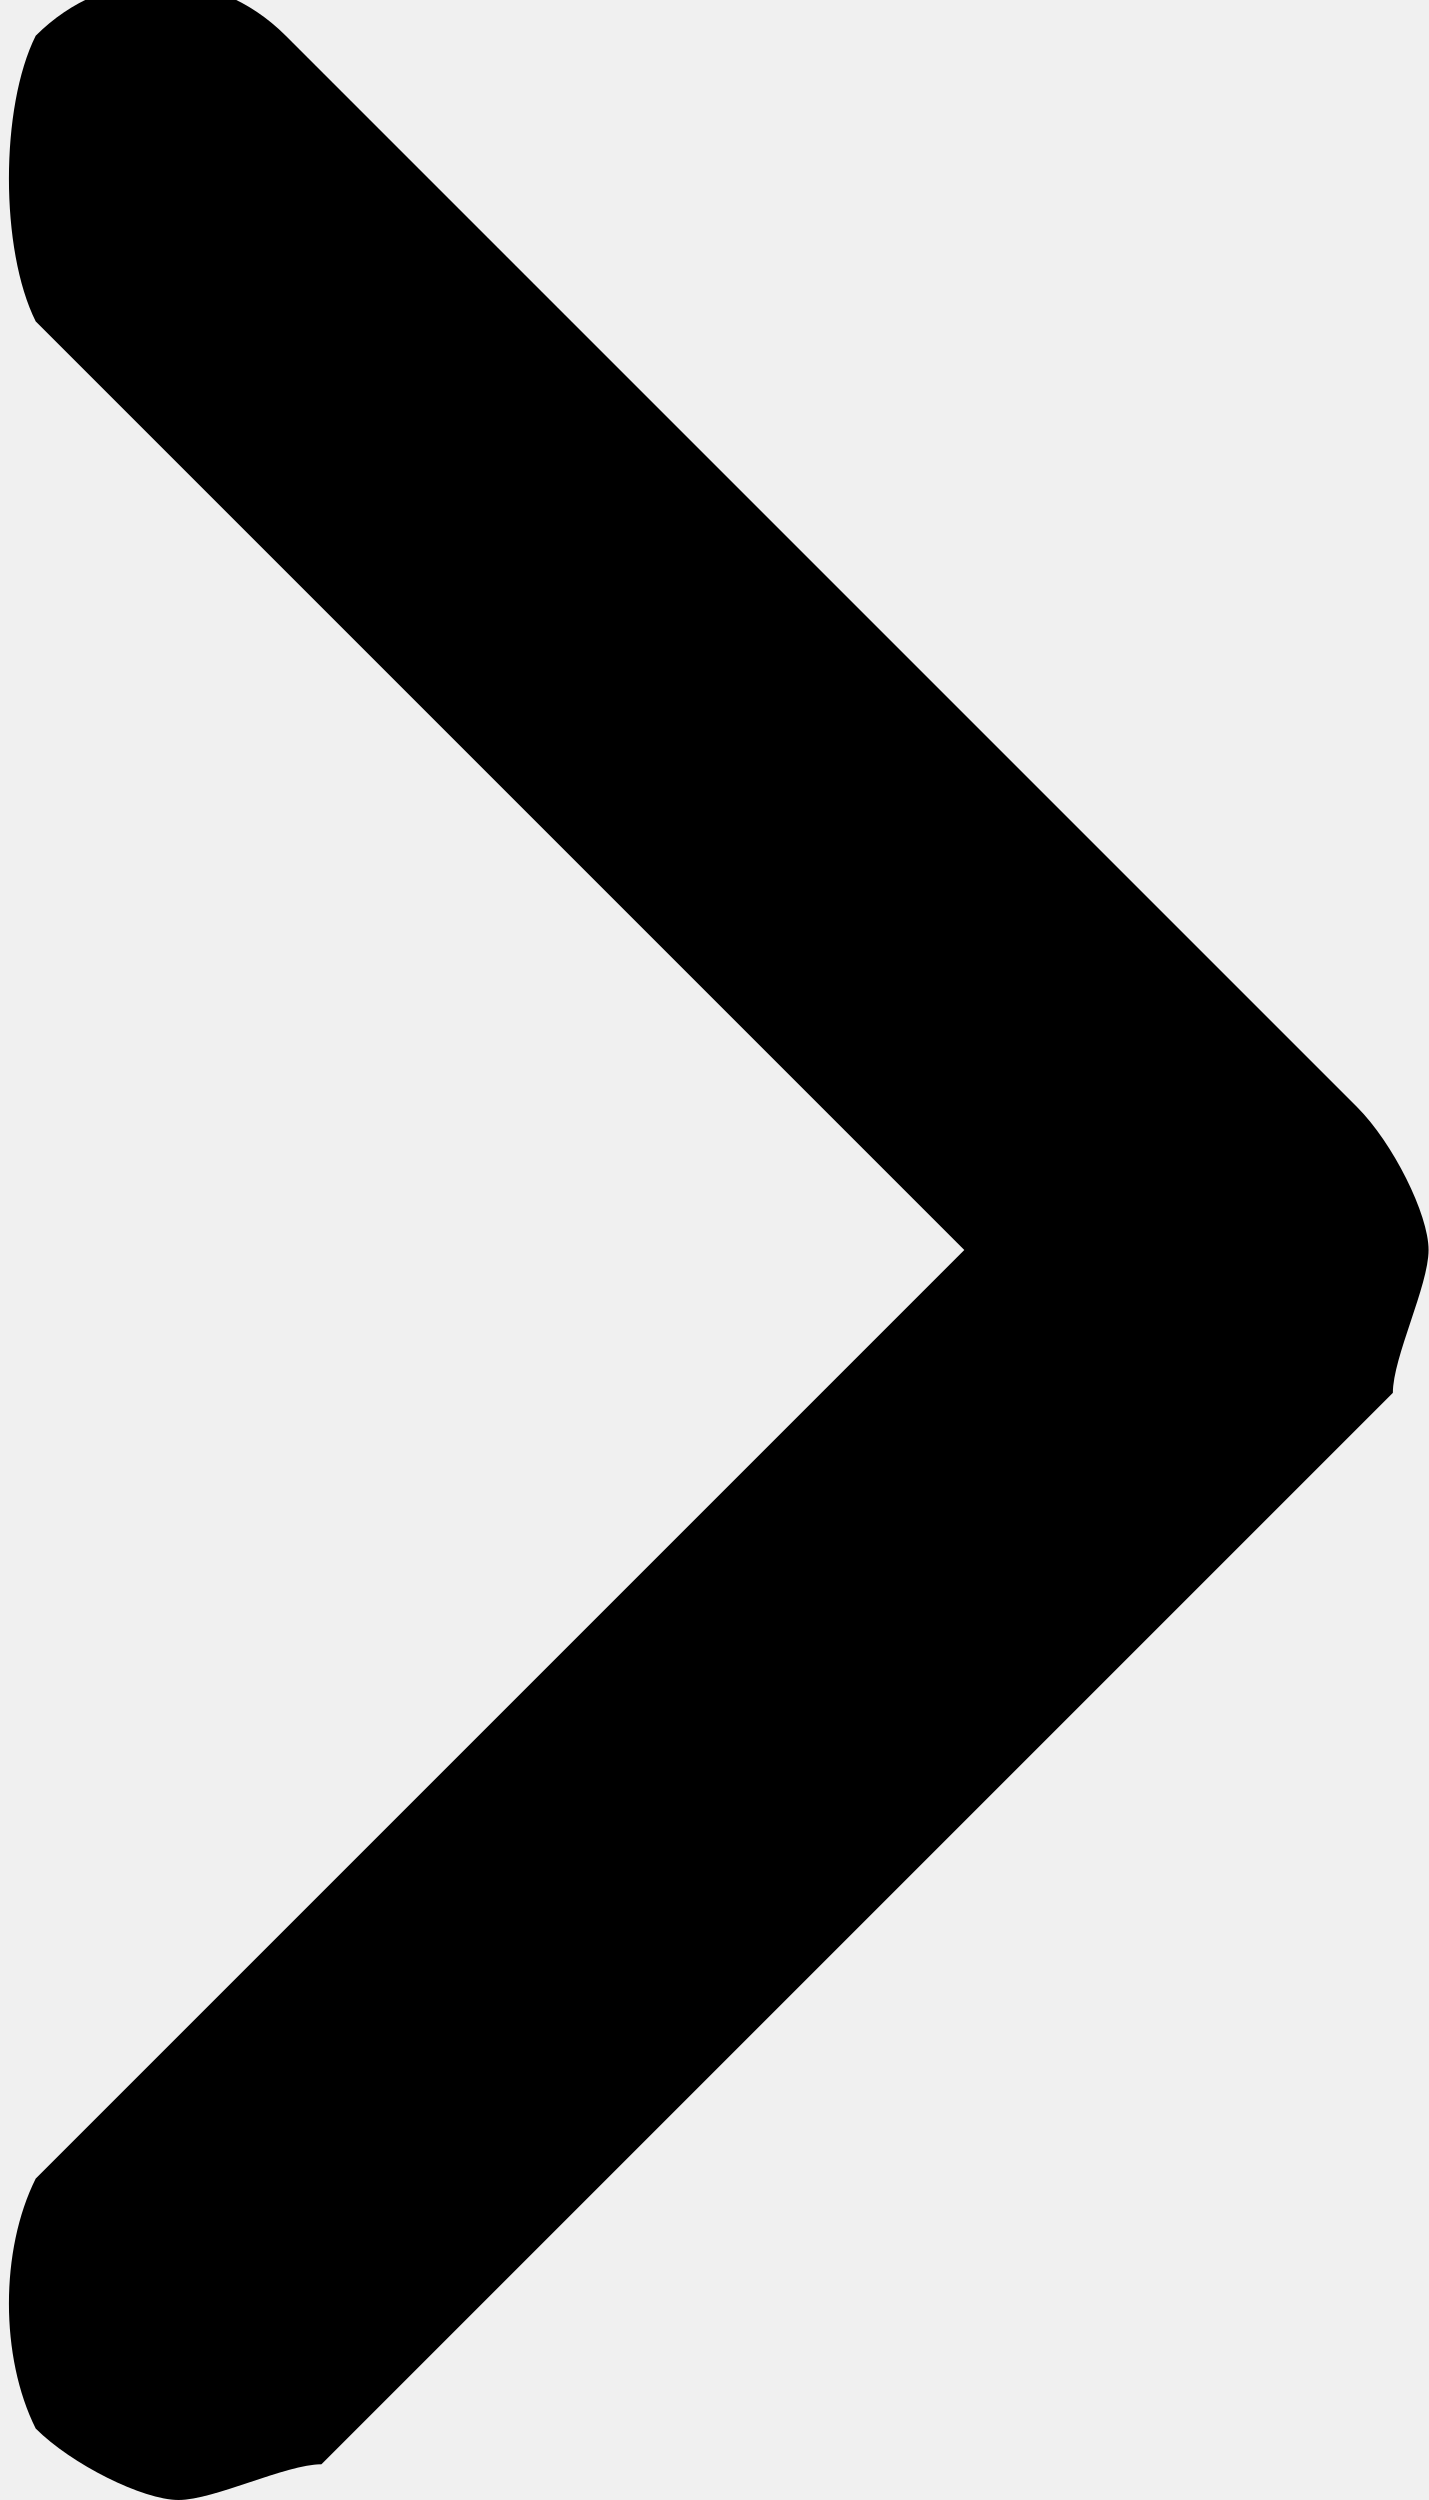
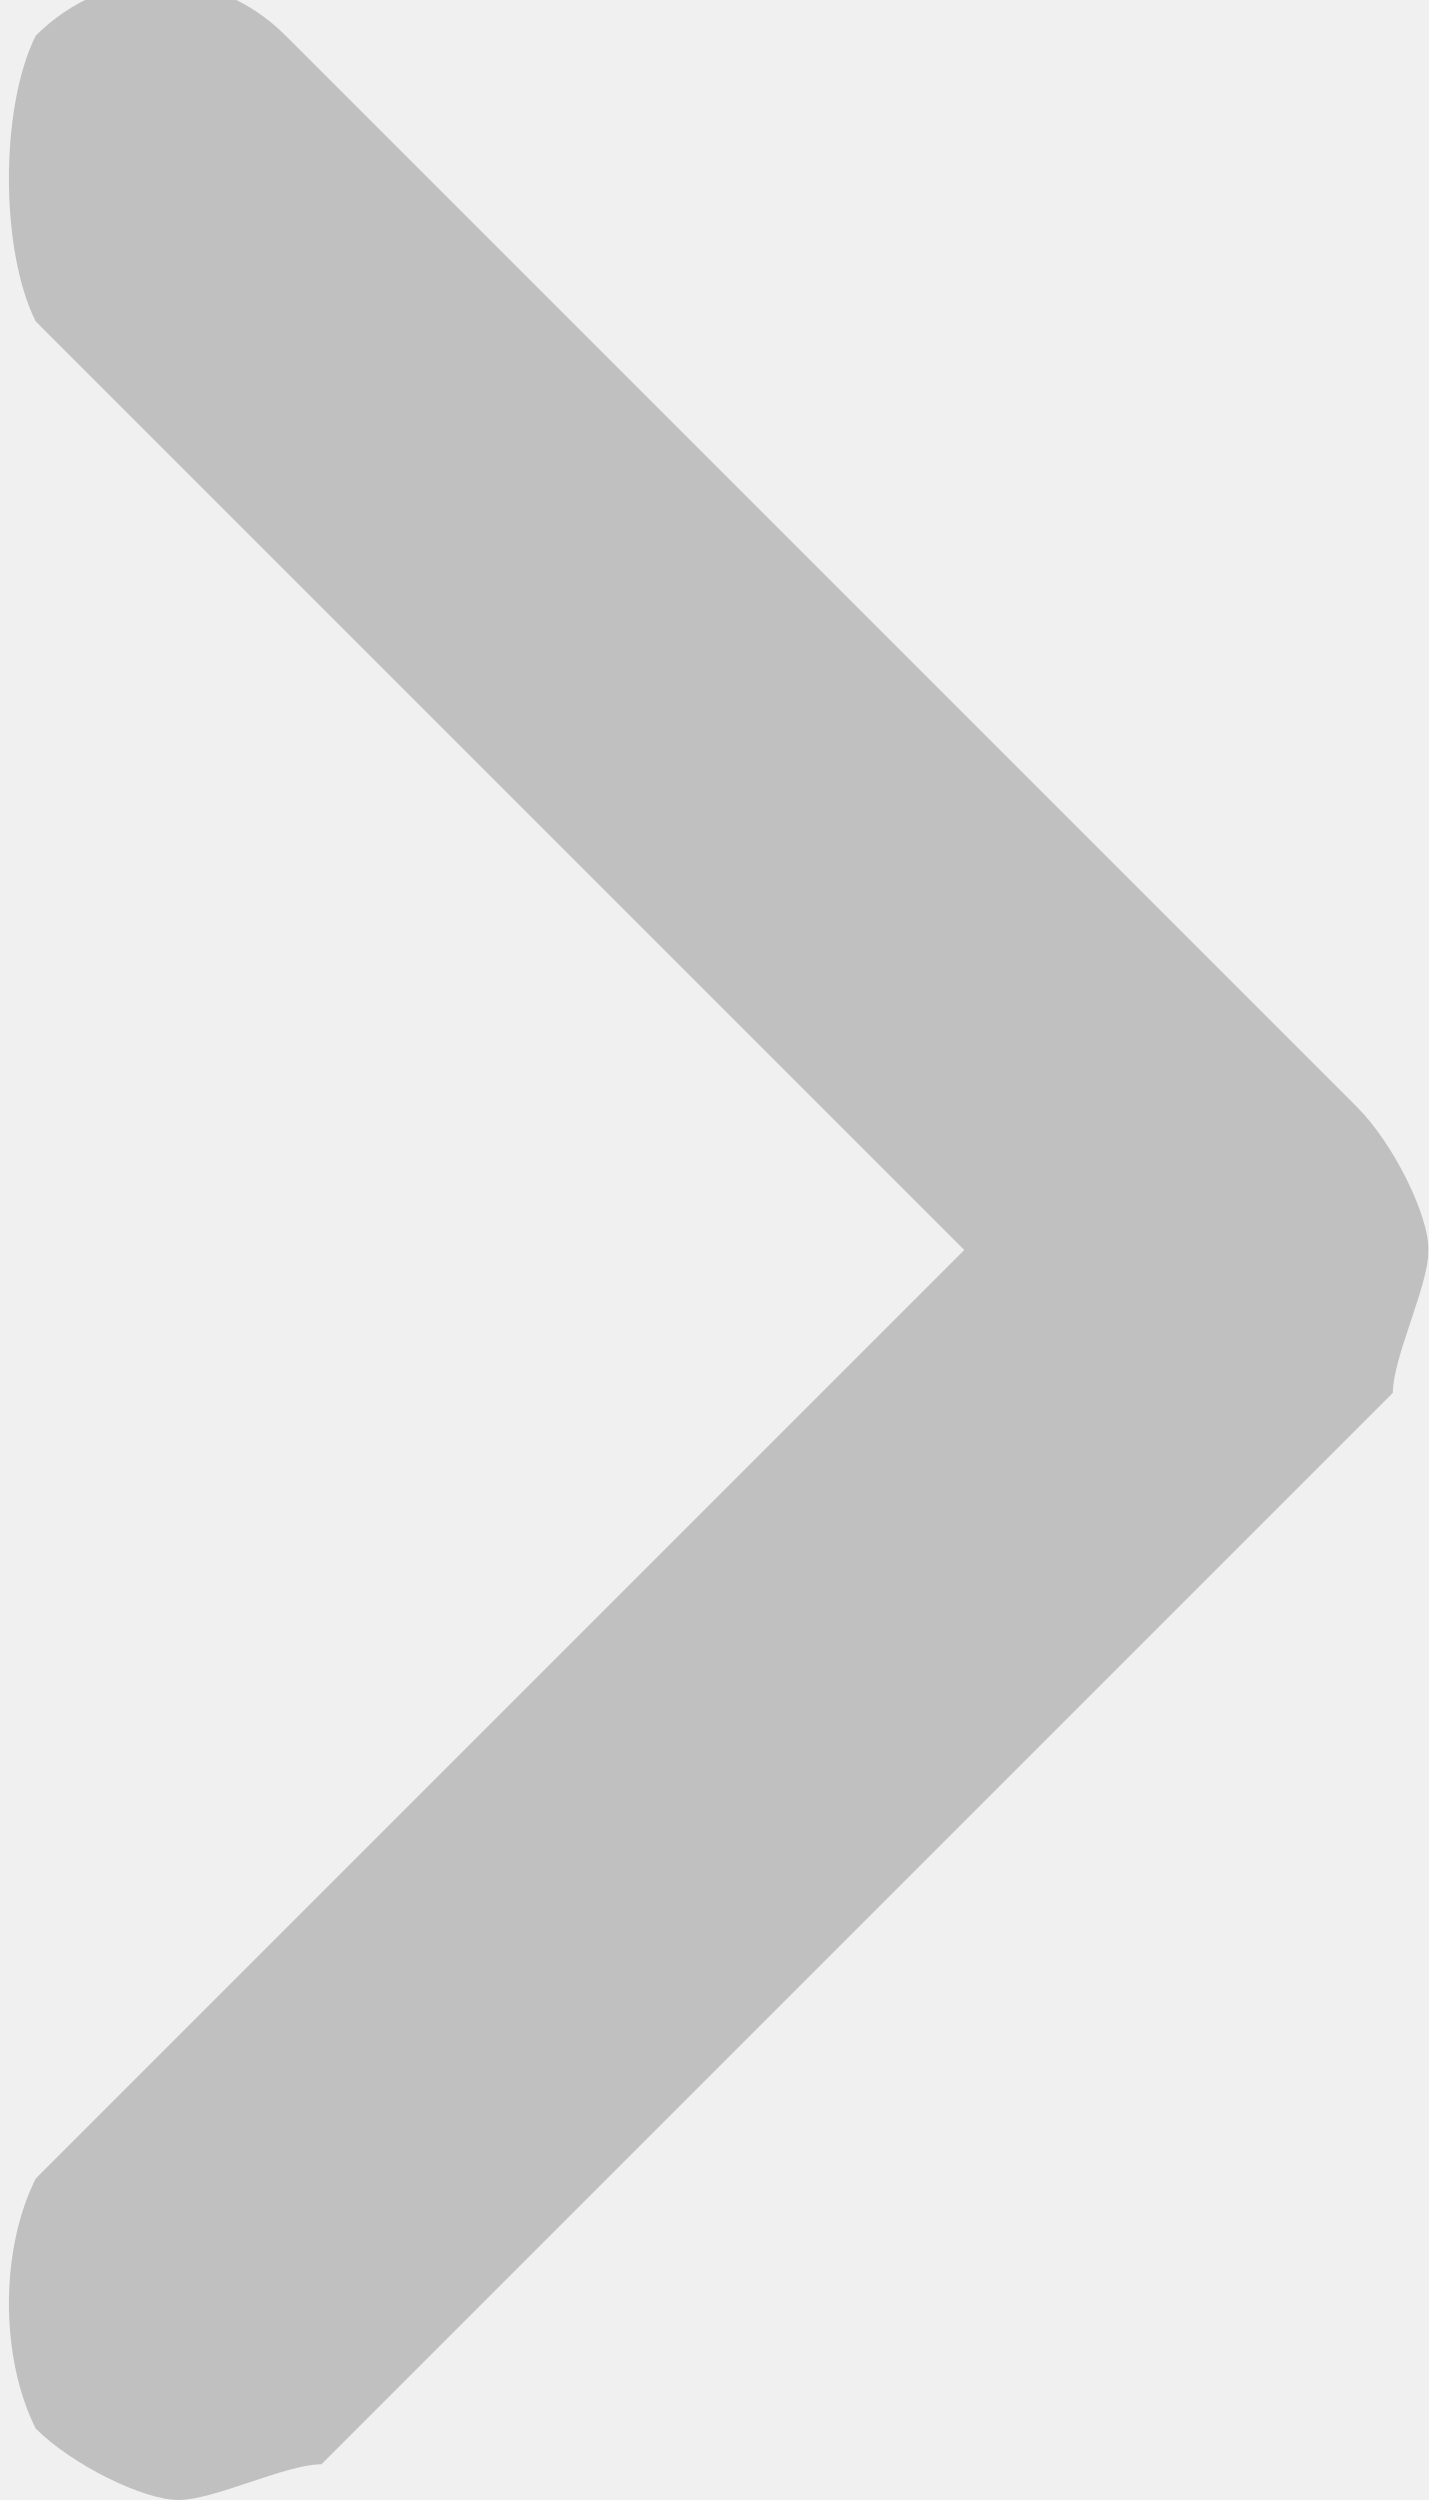
- <svg xmlns="http://www.w3.org/2000/svg" width="4" height="7" fill="none">
-   <g clip-path="url(#a)">
-     <path d="m3.8 3.1-3-3C.6-.1.3-.1.1.1 0 .3 0 .7.1.9l2.6 2.6L.1 6.1c-.1.2-.1.5 0 .7.1.1.3.2.4.2.1 0 .3-.1.4-.1l3-3c0-.1.1-.3.1-.4 0-.1-.1-.3-.2-.4Z" fill="#000" />
+ <svg xmlns="http://www.w3.org/2000/svg" width="4" height="7" viewBox="0 0 4 7" fill="none">
+   <g opacity="0.2" clip-path="url(#clip0_3:602)">
+     <path d="M3.8 3.1L0.8 0.1C0.6 -0.1 0.3 -0.1 0.1 0.1C-6.10203e-06 0.3 -6.10203e-06 0.7 0.1 0.9L2.7 3.5L0.1 6.1C-6.10203e-06 6.3 -6.10203e-06 6.6 0.1 6.8C0.2 6.9 0.4 7 0.5 7C0.6 7 0.8 6.9 0.9 6.9L3.9 3.9C3.9 3.8 4 3.6 4 3.5C4 3.4 3.9 3.2 3.8 3.1Z" fill="black" />
  </g>
  <defs>
-     <clipPath id="a">
-       <path fill="#fff" d="M0 0h4v7H0z" />
+     <clipPath id="clip0_3:602">
+       <rect width="4" height="7" fill="white" />
    </clipPath>
  </defs>
</svg>
